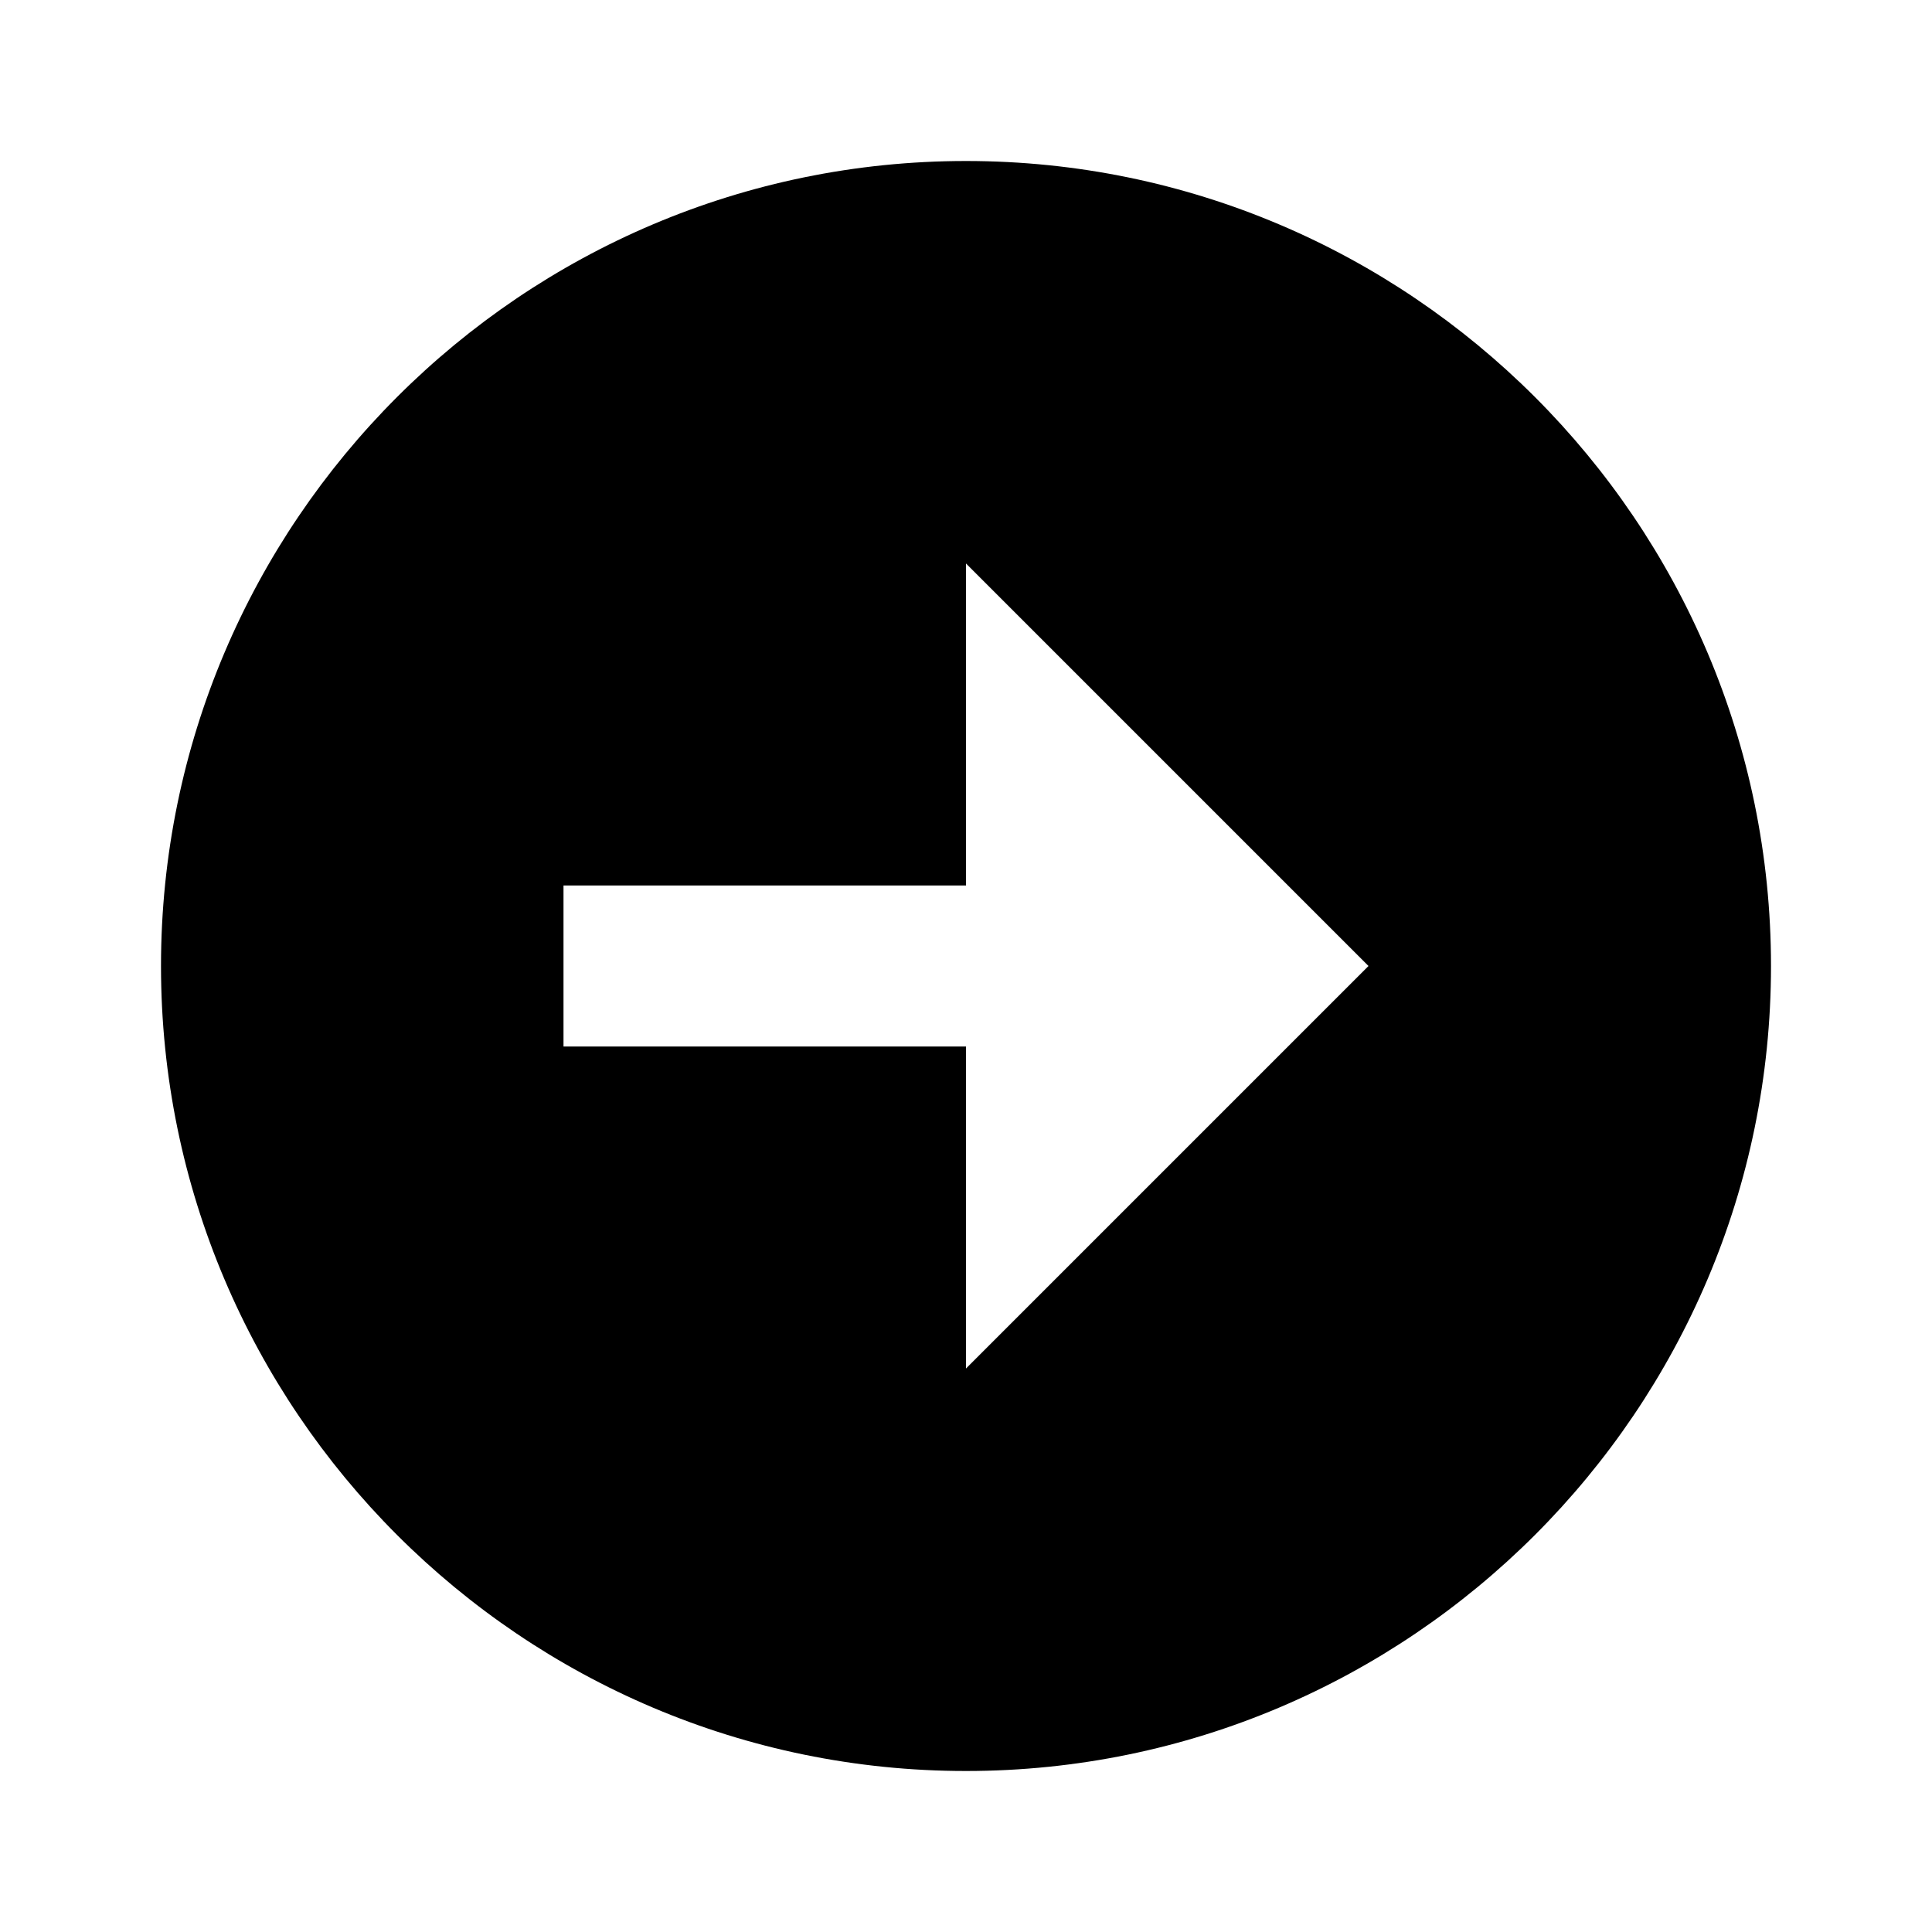
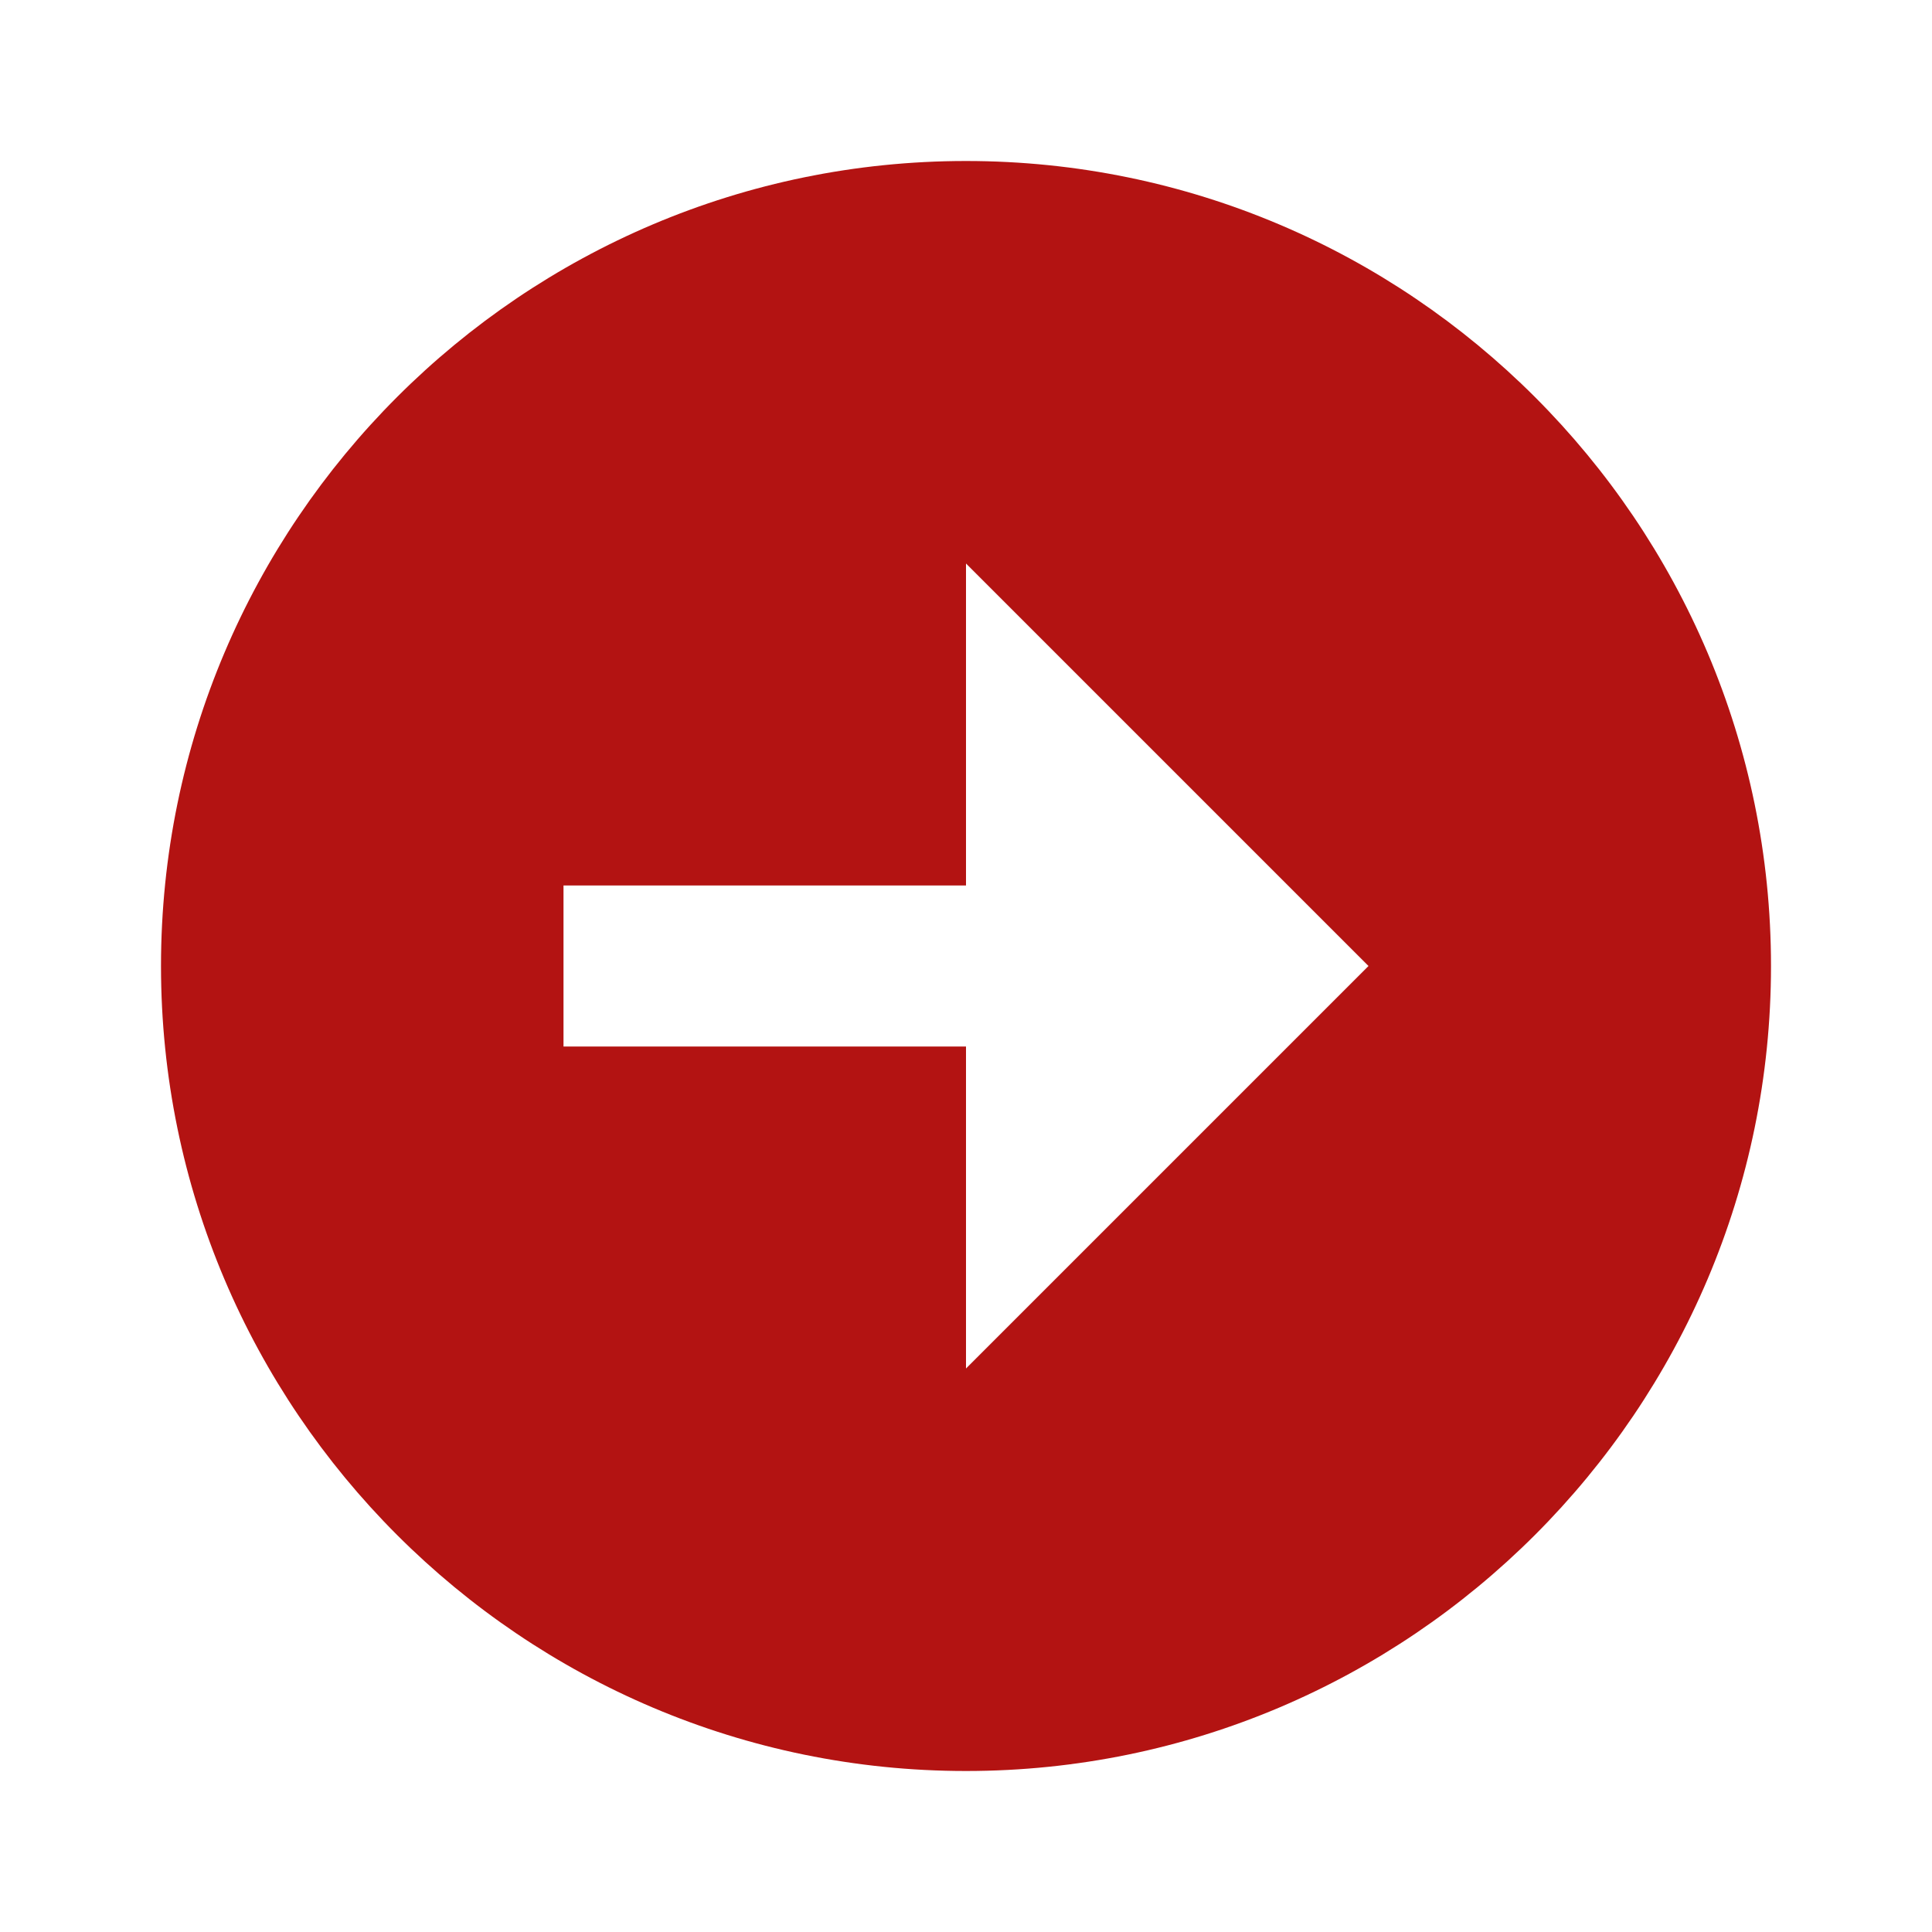
- <svg xmlns="http://www.w3.org/2000/svg" width="24" height="24" viewBox="0 0 24 24" style="fill: rgba(0, 0, 0, 1);transform: ;msFilter:;">
+ <svg xmlns="http://www.w3.org/2000/svg" width="24" height="24" viewBox="0 0 24 24" style="fill:#B31312;transform: ;msFilter:;">
  <path d="M12 2C6.486 2 2 6.486 2 12s4.486 10 10 10 10-4.486 10-10S17.514 2 12 2zm0 15v-4H7v-2h5V7l5 5-5 5z" />
</svg>
